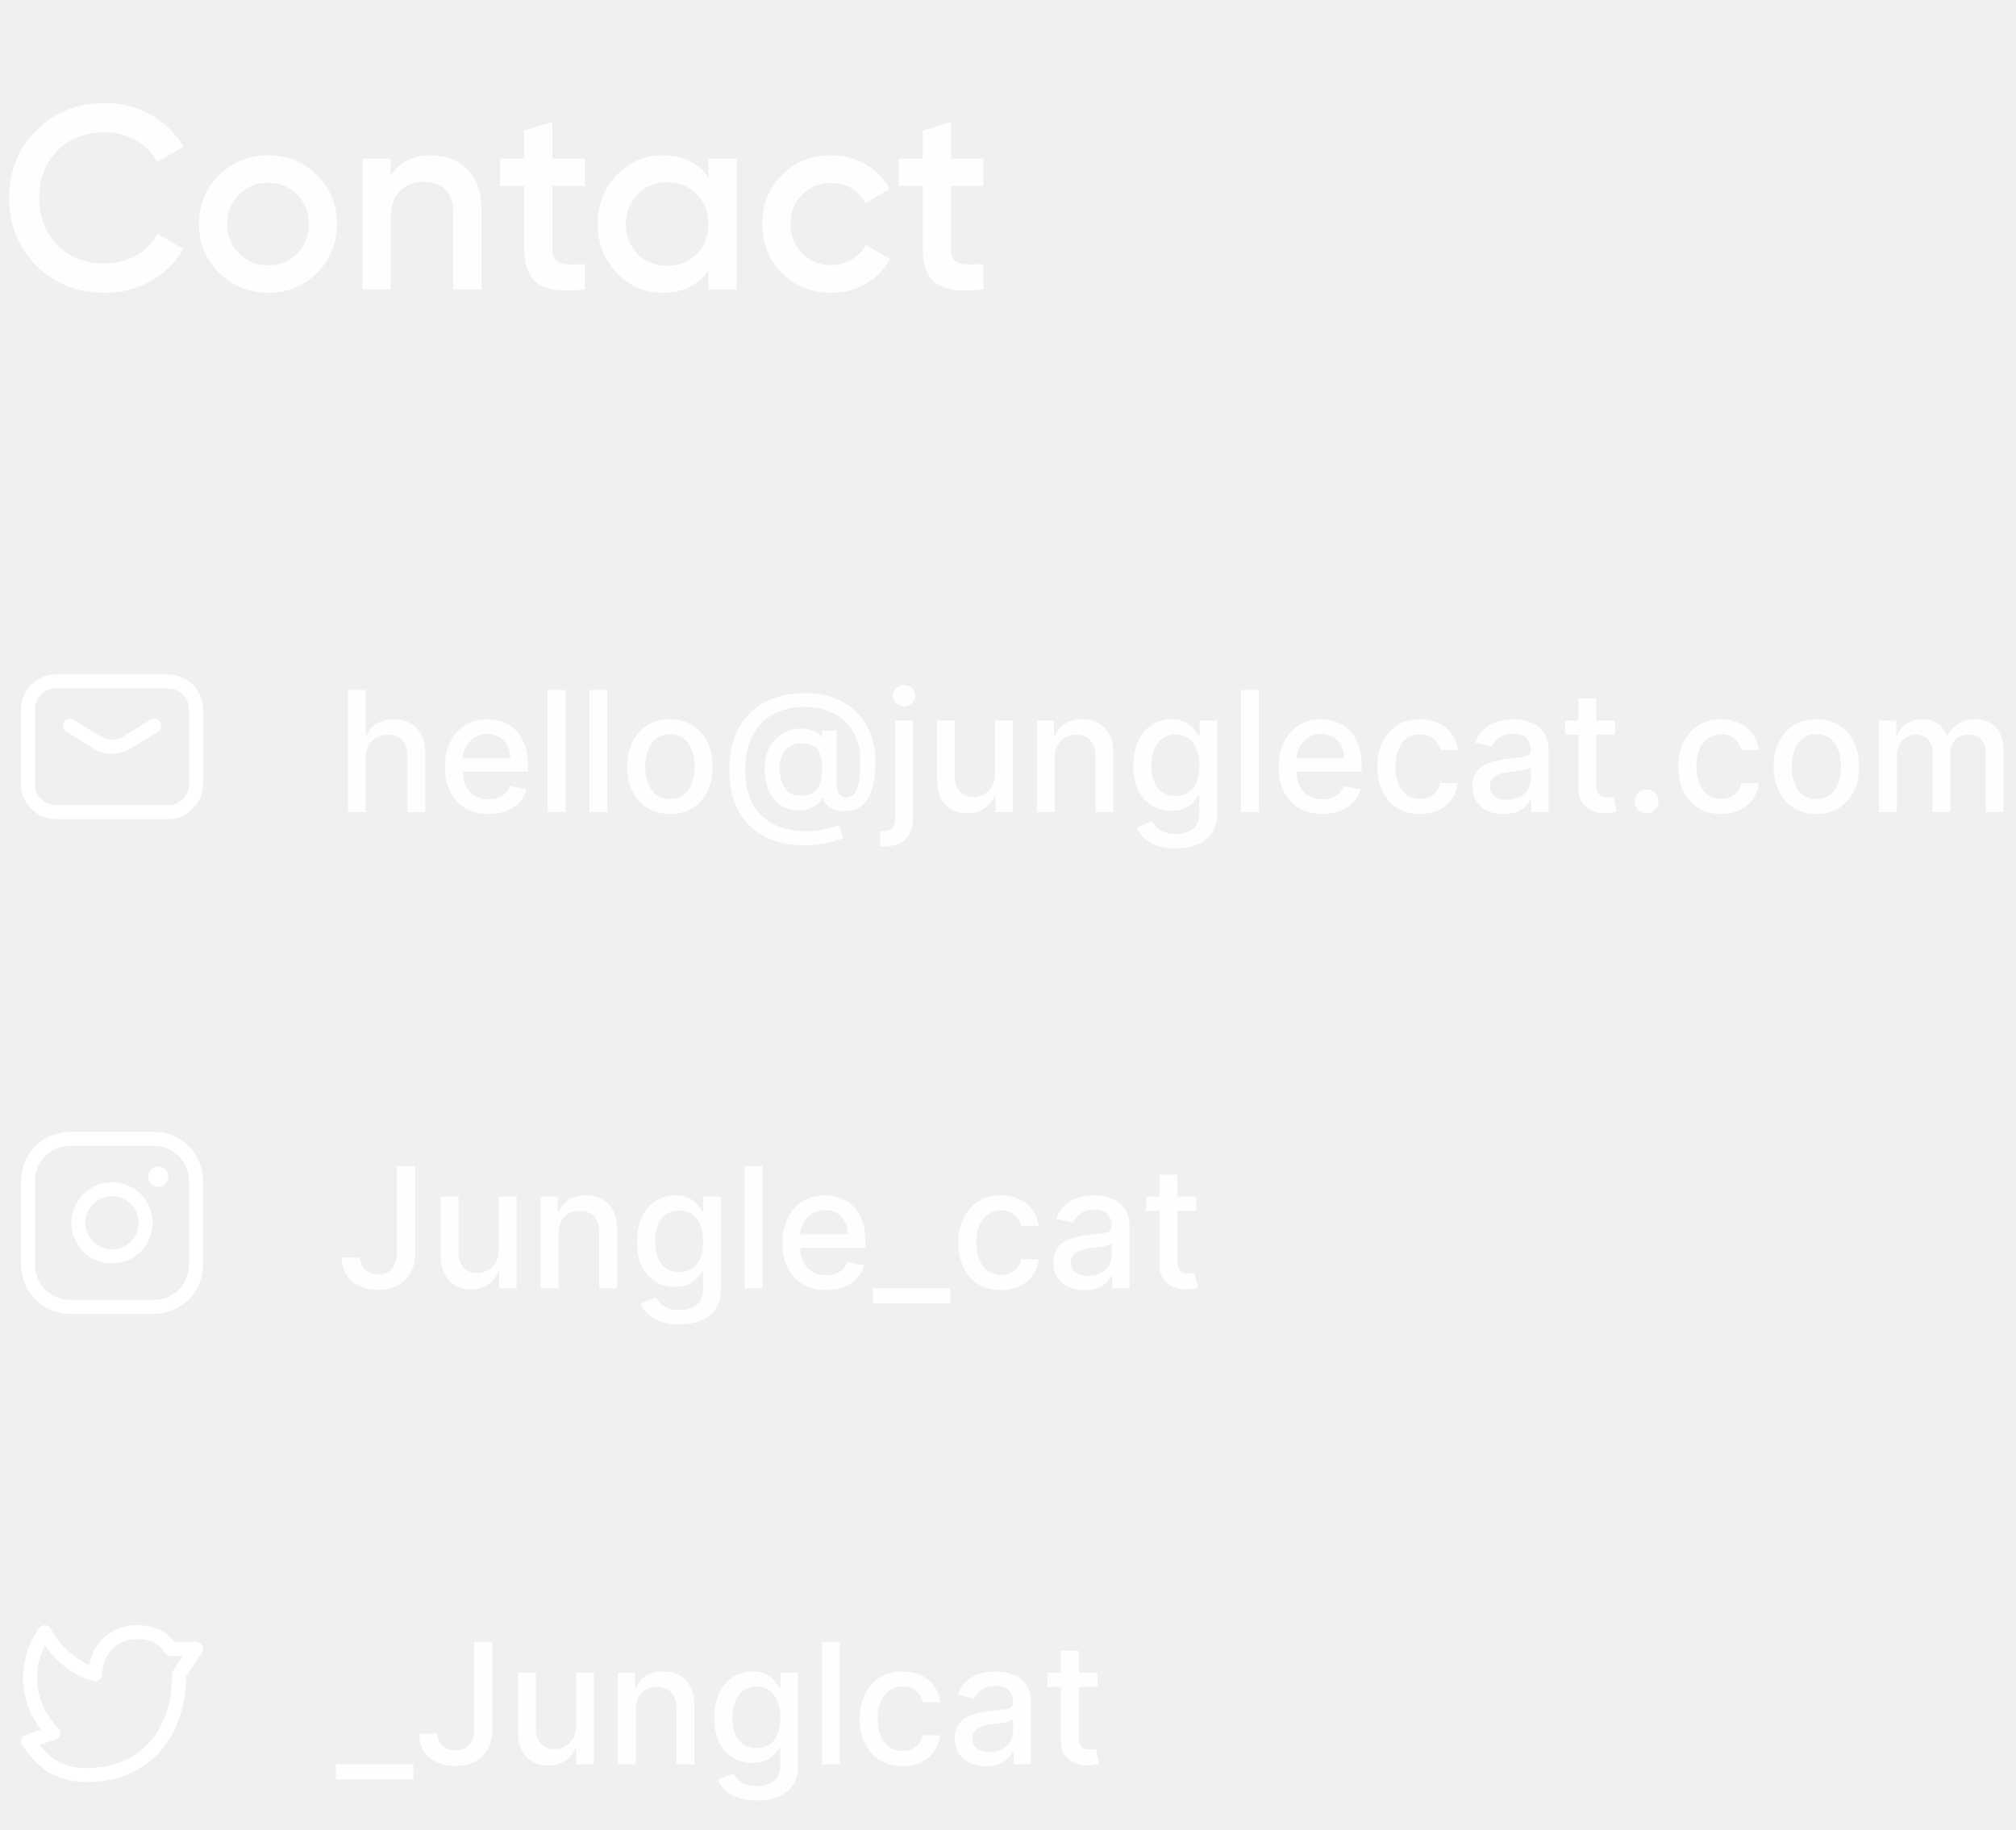
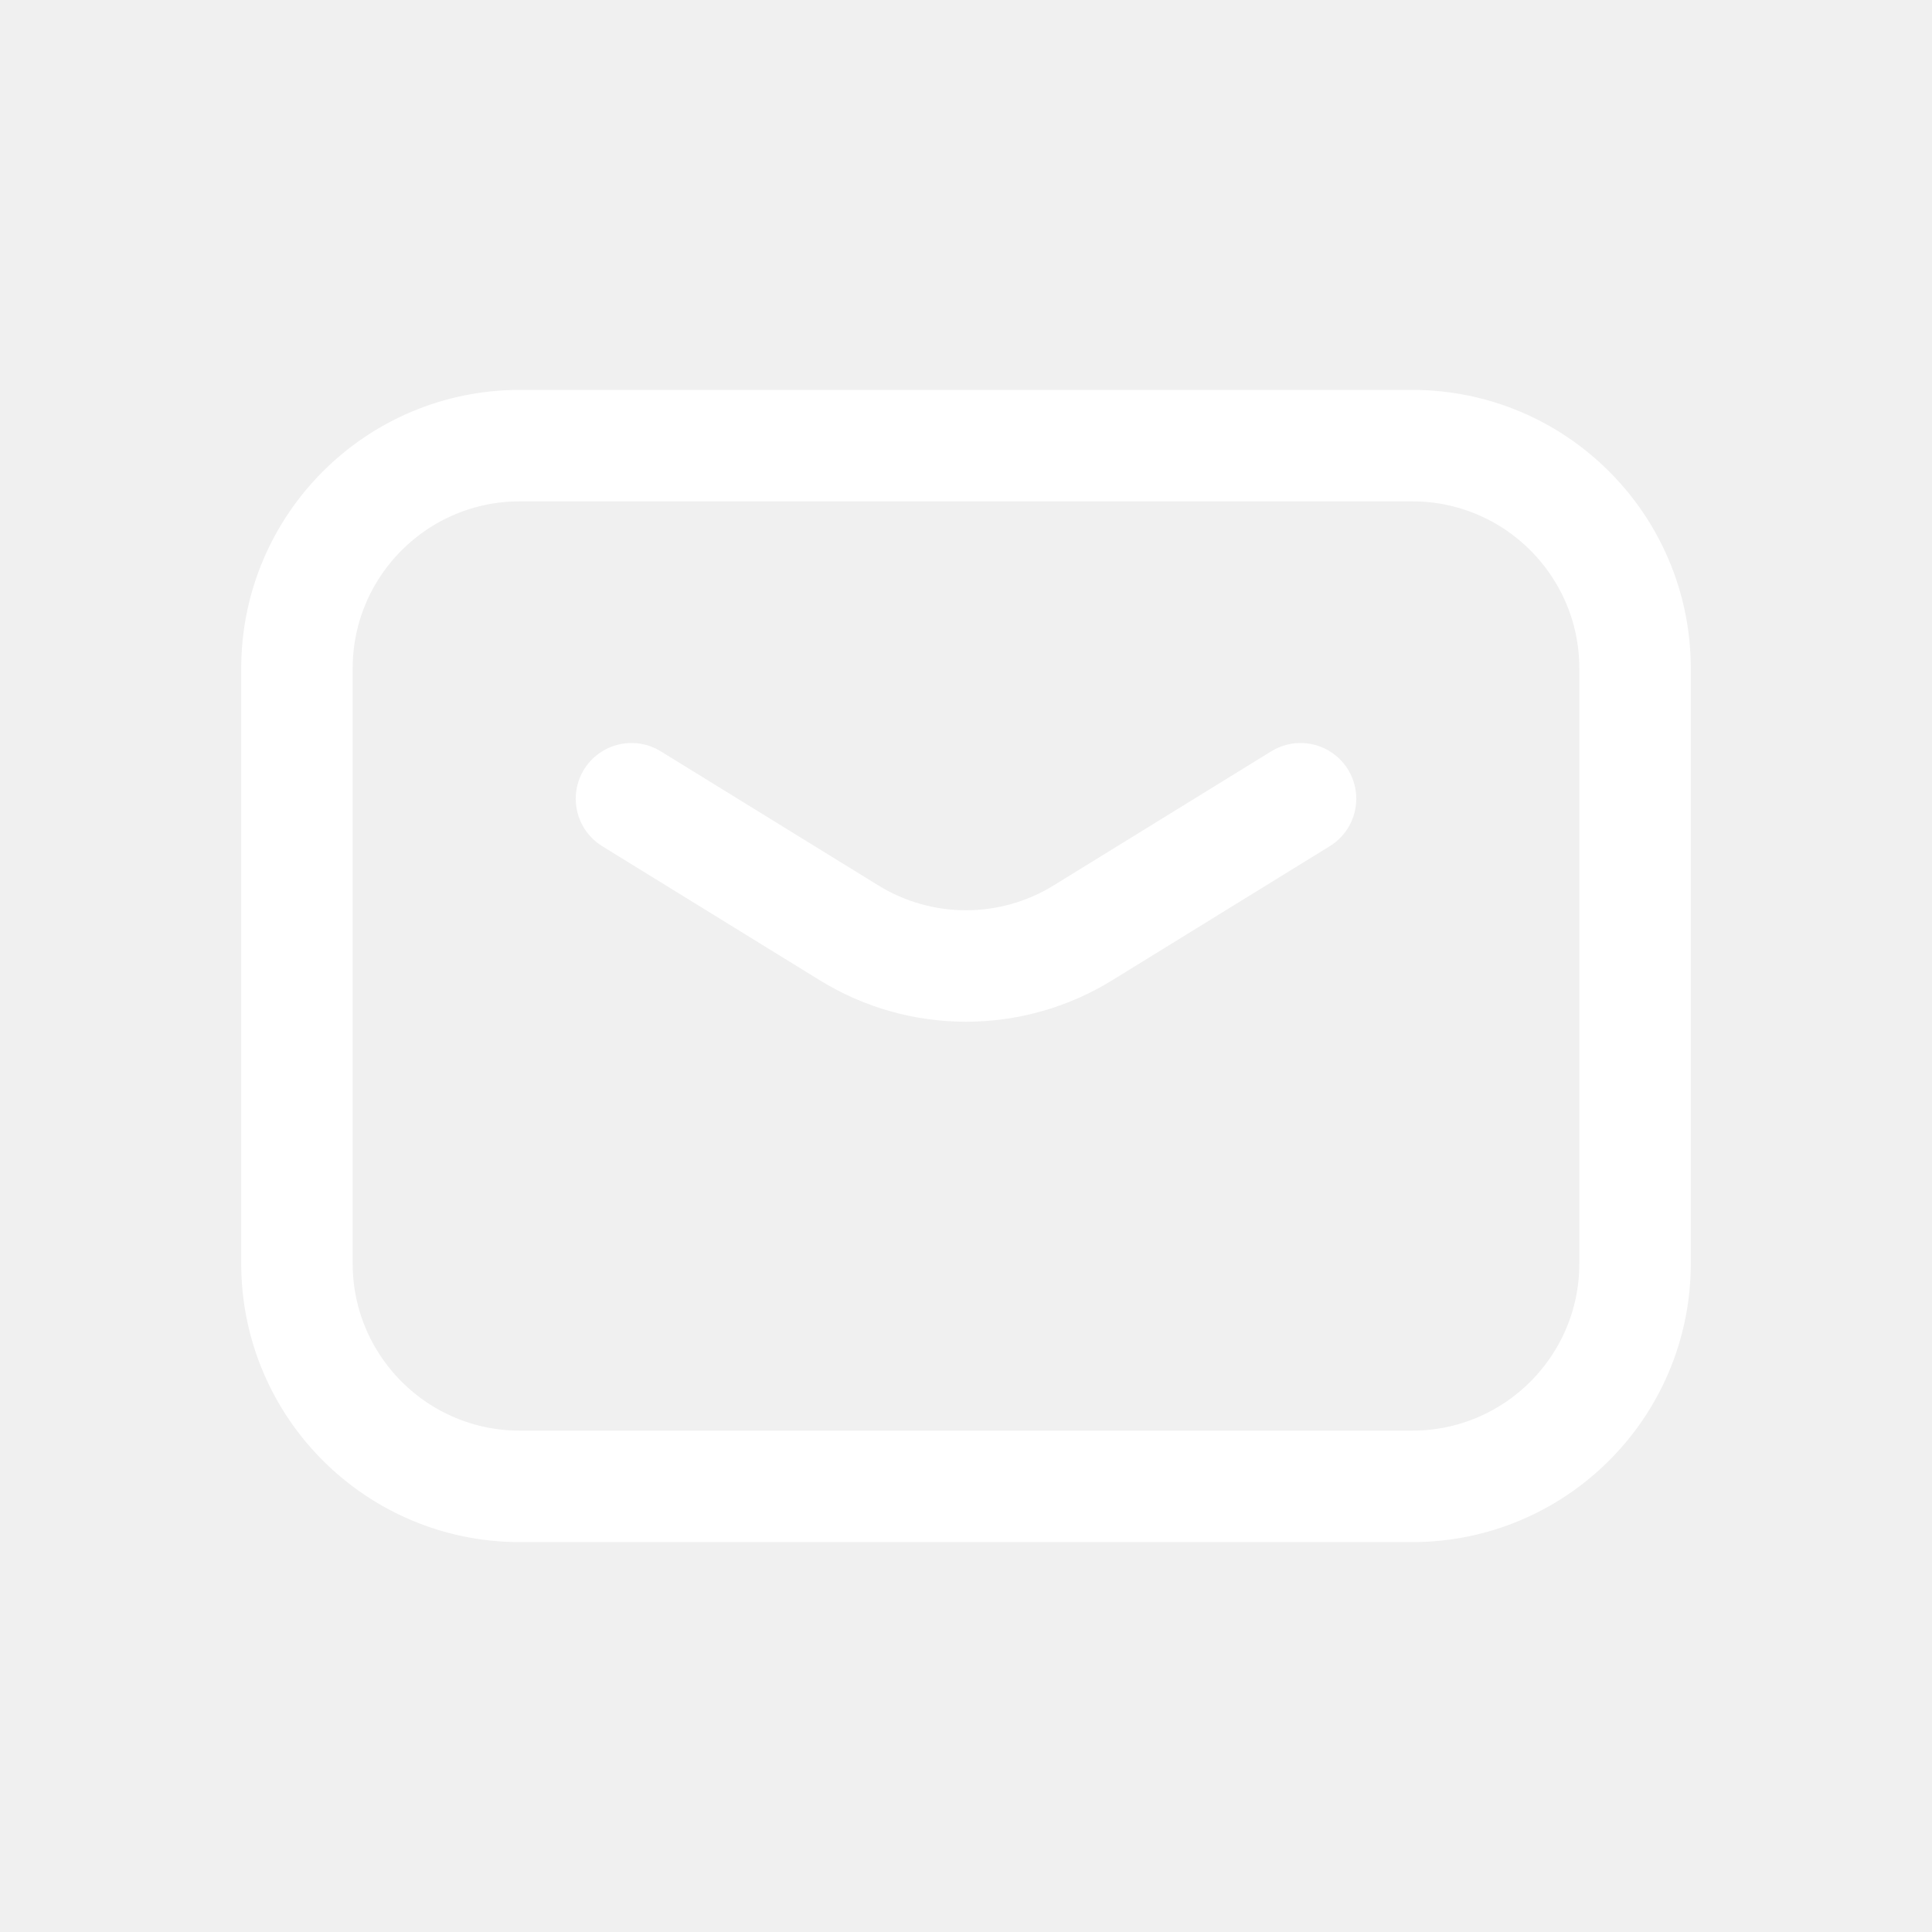
- <svg xmlns="http://www.w3.org/2000/svg" width="216" height="196" viewBox="0 0 216 196" fill="none">
-   <path d="M39.196 81.171V87H37.285V73.909H39.17V78.78H39.292C39.522 78.251 39.874 77.832 40.347 77.521C40.82 77.21 41.438 77.054 42.2 77.054C42.874 77.054 43.462 77.192 43.965 77.469C44.472 77.746 44.864 78.16 45.141 78.71C45.422 79.255 45.562 79.937 45.562 80.755V87H43.651V80.985C43.651 80.265 43.466 79.707 43.095 79.31C42.724 78.91 42.209 78.71 41.548 78.71C41.097 78.71 40.692 78.805 40.334 78.997C39.98 79.189 39.701 79.47 39.496 79.841C39.296 80.207 39.196 80.651 39.196 81.171ZM52.344 87.198C51.377 87.198 50.544 86.992 49.845 86.578C49.151 86.16 48.614 85.575 48.234 84.82C47.859 84.062 47.672 83.173 47.672 82.155C47.672 81.149 47.859 80.263 48.234 79.496C48.614 78.729 49.142 78.13 49.82 77.7C50.501 77.269 51.298 77.054 52.21 77.054C52.764 77.054 53.301 77.146 53.821 77.329C54.341 77.512 54.807 77.8 55.221 78.192C55.634 78.584 55.96 79.093 56.199 79.719C56.438 80.342 56.557 81.098 56.557 81.989V82.666H48.752V81.234H54.684C54.684 80.731 54.582 80.286 54.377 79.898C54.173 79.506 53.885 79.197 53.514 78.972C53.148 78.746 52.717 78.633 52.223 78.633C51.686 78.633 51.217 78.765 50.817 79.029C50.42 79.289 50.114 79.63 49.896 80.052C49.683 80.469 49.577 80.923 49.577 81.413V82.532C49.577 83.188 49.692 83.746 49.922 84.207C50.156 84.667 50.482 85.019 50.9 85.261C51.318 85.5 51.805 85.619 52.364 85.619C52.726 85.619 53.056 85.568 53.354 85.466C53.653 85.359 53.91 85.202 54.128 84.993C54.345 84.784 54.511 84.526 54.626 84.219L56.435 84.546C56.291 85.078 56.031 85.545 55.656 85.945C55.285 86.342 54.818 86.651 54.256 86.872C53.697 87.09 53.06 87.198 52.344 87.198ZM60.589 73.909V87H58.677V73.909H60.589ZM65.071 73.909V87H63.16V73.909H65.071ZM71.778 87.198C70.857 87.198 70.054 86.987 69.368 86.565C68.682 86.144 68.149 85.553 67.77 84.795C67.391 84.036 67.201 83.15 67.201 82.136C67.201 81.117 67.391 80.227 67.77 79.464C68.149 78.701 68.682 78.109 69.368 77.687C70.054 77.265 70.857 77.054 71.778 77.054C72.698 77.054 73.502 77.265 74.188 77.687C74.874 78.109 75.406 78.701 75.786 79.464C76.165 80.227 76.355 81.117 76.355 82.136C76.355 83.15 76.165 84.036 75.786 84.795C75.406 85.553 74.874 86.144 74.188 86.565C73.502 86.987 72.698 87.198 71.778 87.198ZM71.784 85.594C72.381 85.594 72.875 85.436 73.267 85.121C73.659 84.805 73.949 84.386 74.136 83.862C74.328 83.337 74.424 82.76 74.424 82.129C74.424 81.503 74.328 80.928 74.136 80.403C73.949 79.875 73.659 79.451 73.267 79.131C72.875 78.812 72.381 78.652 71.784 78.652C71.183 78.652 70.685 78.812 70.288 79.131C69.897 79.451 69.605 79.875 69.413 80.403C69.225 80.928 69.132 81.503 69.132 82.129C69.132 82.76 69.225 83.337 69.413 83.862C69.605 84.386 69.897 84.805 70.288 85.121C70.685 85.436 71.183 85.594 71.784 85.594ZM86.369 90.56C85.048 90.56 83.876 90.379 82.854 90.017C81.835 89.659 80.977 89.131 80.278 88.432C79.579 87.737 79.048 86.885 78.686 85.875C78.324 84.865 78.143 83.712 78.143 82.417C78.143 81.156 78.326 80.022 78.692 79.016C79.059 78.011 79.592 77.154 80.29 76.447C80.994 75.735 81.848 75.192 82.854 74.817C83.859 74.442 85.001 74.254 86.28 74.254C87.503 74.254 88.581 74.446 89.514 74.829C90.447 75.213 91.231 75.739 91.867 76.408C92.506 77.077 92.987 77.844 93.311 78.71C93.635 79.575 93.797 80.489 93.797 81.452C93.797 82.125 93.754 82.783 93.669 83.427C93.584 84.066 93.426 84.646 93.196 85.165C92.97 85.681 92.642 86.094 92.212 86.406C91.785 86.712 91.231 86.872 90.55 86.885C90.188 86.898 89.836 86.855 89.495 86.757C89.154 86.659 88.864 86.501 88.626 86.284C88.387 86.062 88.242 85.781 88.191 85.44H88.114C88.012 85.692 87.842 85.926 87.603 86.144C87.364 86.356 87.06 86.527 86.689 86.655C86.322 86.778 85.896 86.829 85.41 86.808C84.874 86.787 84.39 86.665 83.96 86.444C83.529 86.222 83.16 85.915 82.854 85.523C82.551 85.131 82.319 84.667 82.157 84.13C81.995 83.593 81.914 82.996 81.914 82.34C81.914 81.71 82.006 81.145 82.189 80.646C82.372 80.144 82.621 79.711 82.937 79.349C83.256 78.982 83.623 78.692 84.036 78.479C84.45 78.266 84.886 78.132 85.347 78.077C85.794 78.026 86.205 78.038 86.58 78.115C86.955 78.192 87.266 78.309 87.513 78.467C87.765 78.624 87.923 78.797 87.987 78.984H88.07V78.269H89.642V84.2C89.642 84.537 89.729 84.822 89.904 85.057C90.083 85.291 90.337 85.408 90.665 85.408C91.053 85.408 91.355 85.266 91.572 84.98C91.794 84.695 91.95 84.256 92.039 83.663C92.133 83.071 92.18 82.312 92.18 81.388C92.18 80.74 92.092 80.131 91.918 79.56C91.747 78.984 91.494 78.465 91.157 78C90.825 77.531 90.415 77.129 89.93 76.792C89.444 76.455 88.89 76.195 88.268 76.012C87.65 75.829 86.966 75.737 86.216 75.737C85.197 75.737 84.292 75.895 83.499 76.21C82.707 76.521 82.038 76.971 81.492 77.559C80.951 78.147 80.54 78.852 80.258 79.675C79.981 80.493 79.843 81.411 79.843 82.43C79.843 83.491 79.986 84.433 80.271 85.255C80.557 86.073 80.979 86.763 81.537 87.326C82.095 87.888 82.785 88.315 83.608 88.604C84.43 88.898 85.379 89.046 86.452 89.046C86.93 89.046 87.398 89.003 87.859 88.918C88.319 88.837 88.728 88.743 89.086 88.636C89.448 88.534 89.719 88.451 89.898 88.387L90.345 89.787C90.081 89.91 89.729 90.032 89.29 90.151C88.856 90.271 88.383 90.369 87.871 90.445C87.364 90.522 86.864 90.56 86.369 90.56ZM85.781 85.242C86.335 85.242 86.781 85.131 87.117 84.91C87.458 84.688 87.703 84.358 87.852 83.919C88.006 83.476 88.082 82.922 88.082 82.257C88.078 81.609 87.995 81.094 87.833 80.71C87.675 80.322 87.428 80.046 87.092 79.879C86.759 79.709 86.331 79.624 85.807 79.624C85.325 79.624 84.914 79.741 84.573 79.975C84.237 80.21 83.979 80.527 83.8 80.928C83.625 81.328 83.535 81.773 83.531 82.263C83.535 82.779 83.608 83.265 83.749 83.721C83.894 84.173 84.128 84.539 84.452 84.82C84.78 85.102 85.223 85.242 85.781 85.242ZM95.908 77.182H97.819V87.639C97.819 88.296 97.7 88.849 97.461 89.301C97.227 89.753 96.877 90.096 96.413 90.33C95.953 90.565 95.384 90.682 94.706 90.682C94.638 90.682 94.574 90.682 94.514 90.682C94.451 90.682 94.384 90.68 94.316 90.675V89.033C94.376 89.033 94.429 89.033 94.476 89.033C94.519 89.033 94.568 89.033 94.623 89.033C95.075 89.033 95.401 88.911 95.601 88.668C95.806 88.43 95.908 88.082 95.908 87.626V77.182ZM96.854 75.667C96.522 75.667 96.236 75.556 95.997 75.335C95.763 75.109 95.646 74.84 95.646 74.529C95.646 74.214 95.763 73.945 95.997 73.724C96.236 73.498 96.522 73.385 96.854 73.385C97.186 73.385 97.47 73.498 97.704 73.724C97.943 73.945 98.062 74.214 98.062 74.529C98.062 74.84 97.943 75.109 97.704 75.335C97.47 75.556 97.186 75.667 96.854 75.667ZM106.61 82.928V77.182H108.527V87H106.648V85.3H106.546C106.32 85.824 105.958 86.261 105.459 86.61C104.965 86.955 104.349 87.128 103.612 87.128C102.981 87.128 102.423 86.989 101.937 86.712C101.456 86.431 101.076 86.016 100.799 85.466C100.527 84.916 100.39 84.237 100.39 83.427V77.182H102.301V83.197C102.301 83.866 102.487 84.398 102.858 84.795C103.228 85.191 103.71 85.389 104.302 85.389C104.66 85.389 105.016 85.3 105.37 85.121C105.728 84.942 106.024 84.671 106.258 84.309C106.497 83.947 106.614 83.487 106.61 82.928ZM113.007 81.171V87H111.095V77.182H112.93V78.78H113.051C113.277 78.26 113.631 77.842 114.112 77.527C114.598 77.212 115.21 77.054 115.947 77.054C116.616 77.054 117.202 77.195 117.705 77.476C118.208 77.753 118.597 78.166 118.874 78.716C119.151 79.266 119.29 79.945 119.29 80.755V87H117.379V80.985C117.379 80.273 117.193 79.717 116.823 79.317C116.452 78.912 115.943 78.71 115.295 78.71C114.852 78.71 114.458 78.805 114.112 78.997C113.771 79.189 113.501 79.47 113.301 79.841C113.105 80.207 113.007 80.651 113.007 81.171ZM125.97 90.886C125.19 90.886 124.519 90.784 123.956 90.579C123.398 90.375 122.942 90.104 122.588 89.768C122.235 89.431 121.97 89.062 121.796 88.662L123.438 87.984C123.553 88.172 123.707 88.37 123.899 88.579C124.095 88.792 124.359 88.973 124.691 89.122C125.028 89.271 125.46 89.346 125.989 89.346C126.713 89.346 127.312 89.169 127.785 88.815C128.258 88.466 128.494 87.908 128.494 87.141V85.21H128.373C128.258 85.419 128.092 85.651 127.874 85.907C127.661 86.163 127.367 86.384 126.992 86.572C126.617 86.759 126.129 86.853 125.529 86.853C124.753 86.853 124.054 86.672 123.432 86.31C122.814 85.943 122.324 85.404 121.962 84.692C121.604 83.977 121.425 83.097 121.425 82.053C121.425 81.008 121.602 80.114 121.955 79.368C122.313 78.622 122.803 78.051 123.426 77.655C124.048 77.254 124.753 77.054 125.541 77.054C126.151 77.054 126.643 77.156 127.018 77.361C127.393 77.561 127.685 77.796 127.894 78.064C128.107 78.332 128.271 78.569 128.386 78.773H128.526V77.182H130.399V87.217C130.399 88.061 130.203 88.754 129.811 89.295C129.419 89.836 128.889 90.237 128.22 90.496C127.555 90.756 126.805 90.886 125.97 90.886ZM125.95 85.268C126.5 85.268 126.965 85.14 127.344 84.884C127.727 84.624 128.017 84.254 128.213 83.772C128.414 83.286 128.514 82.704 128.514 82.027C128.514 81.367 128.416 80.785 128.22 80.282C128.024 79.779 127.736 79.387 127.357 79.106C126.977 78.82 126.509 78.678 125.95 78.678C125.375 78.678 124.896 78.827 124.512 79.125C124.129 79.419 123.839 79.82 123.643 80.327C123.451 80.834 123.355 81.401 123.355 82.027C123.355 82.671 123.453 83.235 123.649 83.721C123.845 84.207 124.135 84.586 124.519 84.859C124.906 85.131 125.384 85.268 125.95 85.268ZM134.874 73.909V87H132.963V73.909H134.874ZM141.676 87.198C140.709 87.198 139.876 86.992 139.177 86.578C138.483 86.16 137.946 85.575 137.566 84.82C137.191 84.062 137.004 83.173 137.004 82.155C137.004 81.149 137.191 80.263 137.566 79.496C137.946 78.729 138.474 78.13 139.152 77.7C139.833 77.269 140.63 77.054 141.542 77.054C142.096 77.054 142.633 77.146 143.153 77.329C143.673 77.512 144.14 77.8 144.553 78.192C144.966 78.584 145.292 79.093 145.531 79.719C145.77 80.342 145.889 81.098 145.889 81.989V82.666H138.084V81.234H144.016C144.016 80.731 143.914 80.286 143.709 79.898C143.505 79.506 143.217 79.197 142.846 78.972C142.48 78.746 142.049 78.633 141.555 78.633C141.018 78.633 140.549 78.765 140.149 79.029C139.752 79.289 139.446 79.63 139.228 80.052C139.015 80.469 138.909 80.923 138.909 81.413V82.532C138.909 83.188 139.024 83.746 139.254 84.207C139.488 84.667 139.814 85.019 140.232 85.261C140.65 85.5 141.137 85.619 141.696 85.619C142.058 85.619 142.388 85.568 142.686 85.466C142.985 85.359 143.243 85.202 143.46 84.993C143.677 84.784 143.843 84.526 143.958 84.219L145.767 84.546C145.623 85.078 145.363 85.545 144.988 85.945C144.617 86.342 144.15 86.651 143.588 86.872C143.029 87.09 142.392 87.198 141.676 87.198ZM152.145 87.198C151.195 87.198 150.377 86.983 149.691 86.553C149.009 86.118 148.485 85.519 148.118 84.756C147.752 83.994 147.568 83.12 147.568 82.136C147.568 81.138 147.756 80.258 148.131 79.496C148.506 78.729 149.034 78.13 149.716 77.7C150.398 77.269 151.201 77.054 152.126 77.054C152.872 77.054 153.536 77.192 154.12 77.469C154.704 77.742 155.175 78.126 155.533 78.62C155.895 79.114 156.11 79.692 156.178 80.352H154.318C154.216 79.892 153.982 79.496 153.615 79.163C153.253 78.831 152.767 78.665 152.158 78.665C151.625 78.665 151.159 78.805 150.758 79.087C150.362 79.364 150.053 79.76 149.831 80.276C149.61 80.787 149.499 81.392 149.499 82.091C149.499 82.807 149.607 83.425 149.825 83.945C150.042 84.465 150.349 84.867 150.745 85.153C151.146 85.438 151.617 85.581 152.158 85.581C152.52 85.581 152.848 85.515 153.142 85.383C153.441 85.246 153.69 85.053 153.89 84.801C154.095 84.55 154.237 84.247 154.318 83.894H156.178C156.11 84.528 155.904 85.095 155.558 85.594C155.213 86.092 154.751 86.484 154.171 86.77C153.596 87.055 152.921 87.198 152.145 87.198ZM161.08 87.217C160.457 87.217 159.895 87.102 159.392 86.872C158.889 86.638 158.491 86.299 158.197 85.856C157.907 85.413 157.762 84.869 157.762 84.226C157.762 83.672 157.869 83.216 158.082 82.858C158.295 82.5 158.582 82.217 158.945 82.008C159.307 81.799 159.712 81.641 160.159 81.535C160.607 81.428 161.063 81.347 161.527 81.292C162.115 81.224 162.592 81.168 162.959 81.126C163.325 81.079 163.592 81.004 163.758 80.902C163.924 80.8 164.007 80.633 164.007 80.403V80.359C164.007 79.8 163.849 79.368 163.534 79.061C163.223 78.754 162.759 78.601 162.141 78.601C161.497 78.601 160.99 78.744 160.619 79.029C160.253 79.31 159.999 79.624 159.859 79.969L158.062 79.56C158.276 78.963 158.587 78.481 158.996 78.115C159.409 77.744 159.884 77.476 160.421 77.31C160.958 77.139 161.523 77.054 162.115 77.054C162.507 77.054 162.923 77.101 163.362 77.195C163.805 77.284 164.218 77.45 164.602 77.693C164.989 77.936 165.307 78.283 165.554 78.735C165.801 79.183 165.925 79.764 165.925 80.48V87H164.058V85.658H163.982C163.858 85.905 163.673 86.148 163.425 86.386C163.178 86.625 162.861 86.823 162.473 86.981C162.085 87.138 161.621 87.217 161.08 87.217ZM161.495 85.683C162.023 85.683 162.475 85.579 162.85 85.37C163.229 85.161 163.517 84.888 163.713 84.552C163.913 84.211 164.013 83.847 164.013 83.459V82.193C163.945 82.261 163.813 82.325 163.617 82.385C163.425 82.44 163.206 82.489 162.959 82.532C162.712 82.57 162.471 82.606 162.237 82.641C162.002 82.671 161.806 82.696 161.648 82.717C161.278 82.764 160.939 82.843 160.632 82.954C160.33 83.065 160.087 83.224 159.903 83.433C159.724 83.638 159.635 83.91 159.635 84.251C159.635 84.724 159.81 85.082 160.159 85.325C160.509 85.564 160.954 85.683 161.495 85.683ZM173.053 77.182V78.716H167.691V77.182H173.053ZM169.129 74.829H171.04V84.117C171.04 84.488 171.095 84.767 171.206 84.954C171.317 85.138 171.46 85.263 171.634 85.332C171.813 85.396 172.007 85.428 172.216 85.428C172.369 85.428 172.504 85.417 172.619 85.396C172.734 85.374 172.823 85.357 172.887 85.344L173.232 86.923C173.122 86.966 172.964 87.008 172.759 87.051C172.555 87.098 172.299 87.124 171.992 87.128C171.49 87.136 171.021 87.047 170.586 86.859C170.151 86.672 169.8 86.382 169.531 85.99C169.263 85.598 169.129 85.106 169.129 84.513V74.829ZM176.427 87.121C176.077 87.121 175.777 86.998 175.526 86.751C175.274 86.499 175.148 86.197 175.148 85.843C175.148 85.494 175.274 85.195 175.526 84.948C175.777 84.697 176.077 84.571 176.427 84.571C176.776 84.571 177.077 84.697 177.328 84.948C177.58 85.195 177.705 85.494 177.705 85.843C177.705 86.077 177.646 86.293 177.526 86.489C177.411 86.68 177.258 86.834 177.066 86.949C176.874 87.064 176.661 87.121 176.427 87.121ZM184.401 87.198C183.451 87.198 182.632 86.983 181.946 86.553C181.265 86.118 180.74 85.519 180.374 84.756C180.007 83.994 179.824 83.12 179.824 82.136C179.824 81.138 180.012 80.258 180.387 79.496C180.762 78.729 181.29 78.13 181.972 77.7C182.654 77.269 183.457 77.054 184.382 77.054C185.127 77.054 185.792 77.192 186.376 77.469C186.96 77.742 187.431 78.126 187.789 78.62C188.151 79.114 188.366 79.692 188.434 80.352H186.574C186.472 79.892 186.238 79.496 185.871 79.163C185.509 78.831 185.023 78.665 184.414 78.665C183.881 78.665 183.414 78.805 183.014 79.087C182.618 79.364 182.309 79.76 182.087 80.276C181.865 80.787 181.755 81.392 181.755 82.091C181.755 82.807 181.863 83.425 182.081 83.945C182.298 84.465 182.605 84.867 183.001 85.153C183.402 85.438 183.873 85.581 184.414 85.581C184.776 85.581 185.104 85.515 185.398 85.383C185.696 85.246 185.946 85.053 186.146 84.801C186.35 84.55 186.493 84.247 186.574 83.894H188.434C188.366 84.528 188.159 85.095 187.814 85.594C187.469 86.092 187.007 86.484 186.427 86.77C185.852 87.055 185.176 87.198 184.401 87.198ZM194.614 87.198C193.693 87.198 192.89 86.987 192.204 86.565C191.518 86.144 190.985 85.553 190.606 84.795C190.227 84.036 190.037 83.15 190.037 82.136C190.037 81.117 190.227 80.227 190.606 79.464C190.985 78.701 191.518 78.109 192.204 77.687C192.89 77.265 193.693 77.054 194.614 77.054C195.534 77.054 196.338 77.265 197.024 77.687C197.71 78.109 198.242 78.701 198.622 79.464C199.001 80.227 199.191 81.117 199.191 82.136C199.191 83.15 199.001 84.036 198.622 84.795C198.242 85.553 197.71 86.144 197.024 86.565C196.338 86.987 195.534 87.198 194.614 87.198ZM194.62 85.594C195.217 85.594 195.711 85.436 196.103 85.121C196.495 84.805 196.785 84.386 196.972 83.862C197.164 83.337 197.26 82.76 197.26 82.129C197.26 81.503 197.164 80.928 196.972 80.403C196.785 79.875 196.495 79.451 196.103 79.131C195.711 78.812 195.217 78.652 194.62 78.652C194.019 78.652 193.521 78.812 193.124 79.131C192.732 79.451 192.441 79.875 192.249 80.403C192.061 80.928 191.968 81.503 191.968 82.129C191.968 82.76 192.061 83.337 192.249 83.862C192.441 84.386 192.732 84.805 193.124 85.121C193.521 85.436 194.019 85.594 194.62 85.594ZM201.324 87V77.182H203.158V78.78H203.28C203.484 78.239 203.819 77.817 204.283 77.514C204.748 77.207 205.304 77.054 205.952 77.054C206.608 77.054 207.158 77.207 207.601 77.514C208.048 77.821 208.379 78.243 208.592 78.78H208.694C208.928 78.256 209.301 77.838 209.812 77.527C210.324 77.212 210.933 77.054 211.641 77.054C212.531 77.054 213.258 77.333 213.82 77.891C214.387 78.45 214.67 79.291 214.67 80.416V87H212.759V80.595C212.759 79.93 212.578 79.449 212.216 79.151C211.854 78.852 211.421 78.703 210.918 78.703C210.296 78.703 209.812 78.895 209.467 79.278C209.122 79.658 208.95 80.146 208.95 80.742V87H207.045V80.474C207.045 79.941 206.879 79.513 206.546 79.189C206.214 78.865 205.781 78.703 205.249 78.703C204.886 78.703 204.552 78.799 204.245 78.991C203.942 79.178 203.697 79.44 203.51 79.777C203.327 80.114 203.235 80.504 203.235 80.947V87H201.324Z" fill="#FFFEFE" />
-   <path d="M7.498 77.749L10.425 79.553C11.39 80.149 12.609 80.149 13.575 79.553L16.502 77.749" stroke="white" stroke-width="1.5" stroke-linecap="round" stroke-linejoin="round" />
-   <rect x="2.996" y="72.997" width="18.008" height="14.006" rx="3" stroke="white" stroke-width="1.5" stroke-linecap="round" stroke-linejoin="round" />
-   <path d="M42.526 124.909H44.495V134.19C44.495 135.03 44.329 135.748 43.996 136.344C43.668 136.941 43.206 137.397 42.609 137.712C42.013 138.023 41.314 138.179 40.513 138.179C39.776 138.179 39.113 138.045 38.525 137.776C37.941 137.508 37.479 137.118 37.138 136.607C36.801 136.091 36.633 135.464 36.633 134.727H38.595C38.595 135.089 38.678 135.403 38.844 135.667C39.015 135.931 39.247 136.138 39.541 136.287C39.84 136.432 40.18 136.504 40.564 136.504C40.981 136.504 41.335 136.417 41.625 136.242C41.919 136.063 42.143 135.801 42.296 135.456C42.45 135.111 42.526 134.689 42.526 134.19V124.909ZM53.436 133.928V128.182H55.353V138H53.474V136.3H53.372C53.146 136.824 52.784 137.261 52.285 137.61C51.791 137.955 51.175 138.128 50.438 138.128C49.807 138.128 49.249 137.989 48.763 137.712C48.282 137.431 47.903 137.016 47.626 136.466C47.353 135.916 47.216 135.237 47.216 134.427V128.182H49.128V134.197C49.128 134.866 49.313 135.398 49.684 135.795C50.054 136.191 50.536 136.389 51.128 136.389C51.486 136.389 51.842 136.3 52.196 136.121C52.554 135.942 52.85 135.671 53.084 135.309C53.323 134.947 53.44 134.487 53.436 133.928ZM59.833 132.17V138H57.922V128.182H59.756V129.78H59.877C60.103 129.26 60.457 128.842 60.939 128.527C61.424 128.212 62.036 128.054 62.773 128.054C63.442 128.054 64.028 128.195 64.531 128.476C65.034 128.753 65.424 129.166 65.701 129.716C65.978 130.266 66.116 130.945 66.116 131.755V138H64.205V131.985C64.205 131.273 64.019 130.717 63.649 130.317C63.278 129.912 62.769 129.71 62.121 129.71C61.678 129.71 61.284 129.805 60.939 129.997C60.598 130.189 60.327 130.47 60.127 130.841C59.931 131.207 59.833 131.651 59.833 132.17ZM72.796 141.886C72.016 141.886 71.345 141.784 70.782 141.58C70.224 141.375 69.768 141.104 69.414 140.768C69.061 140.431 68.796 140.063 68.622 139.662L70.265 138.984C70.38 139.172 70.533 139.37 70.725 139.579C70.921 139.792 71.185 139.973 71.517 140.122C71.854 140.271 72.287 140.346 72.815 140.346C73.539 140.346 74.138 140.169 74.611 139.815C75.084 139.466 75.321 138.908 75.321 138.141V136.21H75.199C75.084 136.419 74.918 136.651 74.701 136.907C74.488 137.163 74.194 137.384 73.819 137.572C73.444 137.759 72.956 137.853 72.355 137.853C71.579 137.853 70.88 137.672 70.258 137.31C69.64 136.943 69.15 136.404 68.788 135.692C68.43 134.977 68.251 134.097 68.251 133.053C68.251 132.009 68.428 131.114 68.782 130.368C69.14 129.622 69.63 129.051 70.252 128.655C70.874 128.254 71.579 128.054 72.368 128.054C72.977 128.054 73.469 128.156 73.844 128.361C74.219 128.561 74.511 128.795 74.72 129.064C74.933 129.332 75.097 129.569 75.212 129.773H75.353V128.182H77.225V138.217C77.225 139.061 77.029 139.754 76.637 140.295C76.245 140.836 75.715 141.237 75.046 141.496C74.381 141.756 73.631 141.886 72.796 141.886ZM72.777 136.268C73.326 136.268 73.791 136.14 74.17 135.884C74.554 135.624 74.843 135.254 75.039 134.772C75.24 134.286 75.34 133.705 75.34 133.027C75.34 132.366 75.242 131.785 75.046 131.282C74.85 130.779 74.562 130.387 74.183 130.106C73.804 129.82 73.335 129.678 72.777 129.678C72.201 129.678 71.722 129.827 71.338 130.125C70.955 130.419 70.665 130.82 70.469 131.327C70.277 131.834 70.181 132.401 70.181 133.027C70.181 133.67 70.279 134.235 70.475 134.721C70.671 135.207 70.961 135.586 71.345 135.859C71.733 136.131 72.21 136.268 72.777 136.268ZM81.7 124.909V138H79.789V124.909H81.7ZM88.503 138.198C87.535 138.198 86.702 137.991 86.003 137.578C85.309 137.161 84.772 136.575 84.393 135.82C84.018 135.062 83.83 134.173 83.83 133.155C83.83 132.149 84.018 131.263 84.393 130.496C84.772 129.729 85.3 129.13 85.978 128.7C86.66 128.269 87.457 128.054 88.368 128.054C88.922 128.054 89.459 128.146 89.979 128.329C90.499 128.512 90.966 128.8 91.379 129.192C91.792 129.584 92.118 130.093 92.357 130.719C92.596 131.342 92.715 132.098 92.715 132.989V133.666H84.91V132.234H90.842C90.842 131.732 90.74 131.286 90.535 130.898C90.331 130.506 90.043 130.197 89.672 129.972C89.306 129.746 88.876 129.633 88.381 129.633C87.844 129.633 87.376 129.765 86.975 130.029C86.579 130.289 86.272 130.63 86.055 131.052C85.841 131.469 85.735 131.923 85.735 132.413V133.532C85.735 134.188 85.85 134.746 86.08 135.207C86.314 135.667 86.64 136.018 87.058 136.261C87.476 136.5 87.964 136.619 88.522 136.619C88.884 136.619 89.214 136.568 89.513 136.466C89.811 136.359 90.069 136.202 90.286 135.993C90.503 135.784 90.67 135.526 90.785 135.219L92.594 135.545C92.449 136.078 92.189 136.545 91.814 136.945C91.443 137.342 90.976 137.651 90.414 137.872C89.856 138.089 89.219 138.198 88.503 138.198ZM101.848 138V139.624H93.532V138H101.848ZM107.251 138.198C106.3 138.198 105.482 137.983 104.796 137.553C104.114 137.118 103.59 136.519 103.224 135.756C102.857 134.994 102.674 134.12 102.674 133.136C102.674 132.138 102.861 131.259 103.236 130.496C103.611 129.729 104.14 129.13 104.822 128.7C105.503 128.269 106.307 128.054 107.231 128.054C107.977 128.054 108.642 128.192 109.226 128.469C109.809 128.742 110.28 129.126 110.638 129.62C111.001 130.114 111.216 130.692 111.284 131.352H109.424C109.322 130.892 109.087 130.496 108.721 130.163C108.358 129.831 107.873 129.665 107.263 129.665C106.731 129.665 106.264 129.805 105.863 130.087C105.467 130.364 105.158 130.76 104.937 131.276C104.715 131.787 104.604 132.392 104.604 133.091C104.604 133.807 104.713 134.425 104.93 134.945C105.148 135.464 105.454 135.867 105.851 136.153C106.251 136.438 106.722 136.581 107.263 136.581C107.626 136.581 107.954 136.515 108.248 136.383C108.546 136.246 108.795 136.053 108.996 135.801C109.2 135.55 109.343 135.247 109.424 134.893H111.284C111.216 135.528 111.009 136.095 110.664 136.594C110.319 137.092 109.856 137.484 109.277 137.77C108.702 138.055 108.026 138.198 107.251 138.198ZM116.185 138.217C115.563 138.217 115 138.102 114.498 137.872C113.995 137.638 113.596 137.299 113.302 136.856C113.012 136.413 112.868 135.869 112.868 135.226C112.868 134.672 112.974 134.216 113.187 133.858C113.4 133.5 113.688 133.217 114.05 133.008C114.412 132.799 114.817 132.641 115.265 132.535C115.712 132.428 116.168 132.347 116.632 132.292C117.221 132.224 117.698 132.168 118.064 132.126C118.431 132.079 118.697 132.004 118.863 131.902C119.029 131.8 119.113 131.634 119.113 131.403V131.359C119.113 130.8 118.955 130.368 118.64 130.061C118.328 129.754 117.864 129.601 117.246 129.601C116.603 129.601 116.096 129.744 115.725 130.029C115.358 130.31 115.105 130.624 114.964 130.969L113.168 130.56C113.381 129.963 113.692 129.482 114.101 129.115C114.515 128.744 114.99 128.476 115.527 128.31C116.064 128.139 116.628 128.054 117.221 128.054C117.613 128.054 118.028 128.101 118.467 128.195C118.91 128.284 119.324 128.45 119.707 128.693C120.095 128.936 120.412 129.283 120.659 129.735C120.907 130.183 121.03 130.764 121.03 131.48V138H119.164V136.658H119.087C118.963 136.905 118.778 137.148 118.531 137.386C118.284 137.625 117.966 137.823 117.578 137.981C117.191 138.138 116.726 138.217 116.185 138.217ZM116.6 136.683C117.129 136.683 117.581 136.579 117.956 136.37C118.335 136.161 118.623 135.888 118.819 135.552C119.019 135.211 119.119 134.847 119.119 134.459V133.193C119.051 133.261 118.919 133.325 118.723 133.385C118.531 133.44 118.311 133.489 118.064 133.532C117.817 133.57 117.576 133.607 117.342 133.641C117.108 133.67 116.912 133.696 116.754 133.717C116.383 133.764 116.044 133.843 115.738 133.954C115.435 134.065 115.192 134.224 115.009 134.433C114.83 134.638 114.74 134.911 114.74 135.251C114.74 135.724 114.915 136.082 115.265 136.325C115.614 136.564 116.059 136.683 116.6 136.683ZM128.159 128.182V129.716H122.796V128.182H128.159ZM124.234 125.83H126.145V135.117C126.145 135.488 126.201 135.767 126.312 135.955C126.422 136.138 126.565 136.263 126.74 136.332C126.919 136.396 127.113 136.428 127.322 136.428C127.475 136.428 127.609 136.417 127.724 136.396C127.839 136.374 127.929 136.357 127.993 136.344L128.338 137.923C128.227 137.966 128.069 138.009 127.865 138.051C127.66 138.098 127.405 138.124 127.098 138.128C126.595 138.136 126.126 138.047 125.692 137.859C125.257 137.672 124.905 137.382 124.637 136.99C124.368 136.598 124.234 136.106 124.234 135.513V125.83Z" fill="#FFFEFE" />
-   <path d="M44.297 189V190.624H35.981V189H44.297ZM50.806 175.909H52.774V185.19C52.774 186.03 52.608 186.748 52.276 187.344C51.948 187.941 51.485 188.397 50.889 188.712C50.292 189.023 49.593 189.179 48.792 189.179C48.055 189.179 47.392 189.045 46.804 188.776C46.22 188.508 45.758 188.118 45.417 187.607C45.08 187.091 44.912 186.464 44.912 185.727H46.874C46.874 186.089 46.958 186.403 47.124 186.667C47.294 186.931 47.526 187.138 47.821 187.287C48.119 187.432 48.46 187.504 48.843 187.504C49.261 187.504 49.614 187.417 49.904 187.242C50.198 187.063 50.422 186.801 50.575 186.456C50.729 186.111 50.806 185.689 50.806 185.19V175.909ZM61.715 184.928V179.182H63.633V189H61.754V187.3H61.651C61.425 187.824 61.063 188.261 60.565 188.61C60.07 188.955 59.455 189.128 58.717 189.128C58.087 189.128 57.528 188.989 57.043 188.712C56.561 188.431 56.182 188.016 55.905 187.466C55.632 186.916 55.496 186.237 55.496 185.427V179.182H57.407V185.197C57.407 185.866 57.592 186.398 57.963 186.795C58.334 187.191 58.815 187.389 59.408 187.389C59.766 187.389 60.121 187.3 60.475 187.121C60.833 186.942 61.129 186.671 61.364 186.309C61.602 185.947 61.719 185.487 61.715 184.928ZM68.112 183.17V189H66.201V179.182H68.035V180.78H68.157C68.383 180.26 68.736 179.842 69.218 179.527C69.704 179.212 70.315 179.054 71.052 179.054C71.721 179.054 72.307 179.195 72.81 179.476C73.313 179.753 73.703 180.166 73.98 180.716C74.257 181.266 74.395 181.945 74.395 182.755V189H72.484V182.985C72.484 182.273 72.299 181.717 71.928 181.317C71.557 180.912 71.048 180.71 70.4 180.71C69.957 180.71 69.563 180.805 69.218 180.997C68.877 181.189 68.606 181.47 68.406 181.841C68.21 182.207 68.112 182.651 68.112 183.17ZM81.075 192.886C80.295 192.886 79.624 192.784 79.062 192.58C78.503 192.375 78.047 192.104 77.694 191.768C77.34 191.431 77.076 191.063 76.901 190.662L78.544 189.984C78.659 190.172 78.812 190.37 79.004 190.579C79.2 190.792 79.464 190.973 79.797 191.122C80.133 191.271 80.566 191.346 81.094 191.346C81.819 191.346 82.417 191.169 82.89 190.815C83.364 190.466 83.6 189.908 83.6 189.141V187.21H83.478C83.364 187.419 83.197 187.651 82.98 187.907C82.767 188.163 82.473 188.384 82.098 188.572C81.723 188.759 81.235 188.853 80.634 188.853C79.859 188.853 79.16 188.672 78.537 188.31C77.92 187.943 77.43 187.404 77.067 186.692C76.709 185.977 76.53 185.097 76.53 184.053C76.53 183.009 76.707 182.114 77.061 181.368C77.419 180.622 77.909 180.051 78.531 179.655C79.153 179.254 79.859 179.054 80.647 179.054C81.256 179.054 81.748 179.156 82.123 179.361C82.498 179.561 82.79 179.795 82.999 180.064C83.212 180.332 83.376 180.569 83.491 180.773H83.632V179.182H85.505V189.217C85.505 190.061 85.309 190.754 84.917 191.295C84.525 191.836 83.994 192.237 83.325 192.496C82.66 192.756 81.91 192.886 81.075 192.886ZM81.056 187.268C81.606 187.268 82.07 187.14 82.449 186.884C82.833 186.624 83.123 186.254 83.319 185.772C83.519 185.286 83.619 184.705 83.619 184.027C83.619 183.366 83.521 182.785 83.325 182.282C83.129 181.779 82.841 181.387 82.462 181.106C82.083 180.82 81.614 180.678 81.056 180.678C80.481 180.678 80.001 180.827 79.618 181.125C79.234 181.419 78.944 181.82 78.748 182.327C78.557 182.834 78.461 183.401 78.461 184.027C78.461 184.67 78.559 185.235 78.755 185.721C78.951 186.207 79.241 186.586 79.624 186.859C80.012 187.131 80.489 187.268 81.056 187.268ZM89.979 175.909V189H88.068V175.909H89.979ZM96.686 189.198C95.736 189.198 94.918 188.983 94.231 188.553C93.55 188.118 93.026 187.519 92.659 186.756C92.293 185.994 92.109 185.12 92.109 184.136C92.109 183.138 92.297 182.259 92.672 181.496C93.047 180.729 93.575 180.13 94.257 179.7C94.939 179.269 95.742 179.054 96.667 179.054C97.413 179.054 98.077 179.192 98.661 179.469C99.245 179.742 99.716 180.126 100.074 180.62C100.436 181.114 100.651 181.692 100.719 182.352H98.859C98.757 181.892 98.523 181.496 98.156 181.163C97.794 180.831 97.308 180.665 96.699 180.665C96.166 180.665 95.7 180.805 95.299 181.087C94.903 181.364 94.594 181.76 94.372 182.276C94.151 182.787 94.04 183.392 94.04 184.091C94.04 184.807 94.148 185.425 94.366 185.945C94.583 186.464 94.89 186.867 95.286 187.153C95.687 187.438 96.158 187.581 96.699 187.581C97.061 187.581 97.389 187.515 97.683 187.383C97.981 187.246 98.231 187.053 98.431 186.801C98.636 186.55 98.778 186.247 98.859 185.893H100.719C100.651 186.528 100.445 187.095 100.099 187.594C99.754 188.092 99.292 188.484 98.712 188.77C98.137 189.055 97.462 189.198 96.686 189.198ZM105.621 189.217C104.998 189.217 104.436 189.102 103.933 188.872C103.43 188.638 103.032 188.299 102.738 187.856C102.448 187.413 102.303 186.869 102.303 186.226C102.303 185.672 102.41 185.216 102.623 184.858C102.836 184.5 103.123 184.217 103.486 184.008C103.848 183.799 104.253 183.641 104.7 183.535C105.148 183.428 105.604 183.347 106.068 183.292C106.656 183.224 107.133 183.168 107.5 183.126C107.866 183.079 108.133 183.004 108.299 182.902C108.465 182.8 108.548 182.634 108.548 182.403V182.359C108.548 181.8 108.39 181.368 108.075 181.061C107.764 180.754 107.3 180.601 106.682 180.601C106.038 180.601 105.531 180.744 105.16 181.029C104.794 181.31 104.54 181.624 104.4 181.969L102.604 181.56C102.817 180.963 103.128 180.482 103.537 180.115C103.95 179.744 104.425 179.476 104.962 179.31C105.499 179.139 106.064 179.054 106.656 179.054C107.048 179.054 107.464 179.101 107.903 179.195C108.346 179.284 108.759 179.45 109.143 179.693C109.53 179.936 109.848 180.283 110.095 180.735C110.342 181.183 110.466 181.764 110.466 182.48V189H108.599V187.658H108.523C108.399 187.905 108.214 188.148 107.966 188.386C107.719 188.625 107.402 188.823 107.014 188.981C106.626 189.138 106.162 189.217 105.621 189.217ZM106.036 187.683C106.564 187.683 107.016 187.579 107.391 187.37C107.77 187.161 108.058 186.888 108.254 186.552C108.454 186.211 108.555 185.847 108.555 185.459V184.193C108.486 184.261 108.354 184.325 108.158 184.385C107.966 184.44 107.747 184.489 107.5 184.532C107.253 184.57 107.012 184.607 106.778 184.641C106.543 184.67 106.347 184.696 106.189 184.717C105.819 184.764 105.48 184.843 105.173 184.954C104.871 185.065 104.628 185.224 104.444 185.433C104.265 185.638 104.176 185.911 104.176 186.251C104.176 186.724 104.351 187.082 104.7 187.325C105.05 187.564 105.495 187.683 106.036 187.683ZM117.594 179.182V180.716H112.232V179.182H117.594ZM113.67 176.83H115.581V186.117C115.581 186.488 115.636 186.767 115.747 186.955C115.858 187.138 116.001 187.263 116.175 187.332C116.354 187.396 116.548 187.428 116.757 187.428C116.911 187.428 117.045 187.417 117.16 187.396C117.275 187.374 117.364 187.357 117.428 187.344L117.773 188.923C117.663 188.966 117.505 189.009 117.3 189.051C117.096 189.098 116.84 189.124 116.533 189.128C116.031 189.136 115.562 189.047 115.127 188.859C114.692 188.672 114.341 188.382 114.072 187.99C113.804 187.598 113.67 187.106 113.67 186.513V176.83Z" fill="#FFFEFE" />
-   <path d="M19.95 179.35C19.95 178.936 19.614 178.6 19.2 178.6C18.786 178.6 18.45 178.936 18.45 179.35H19.95ZM3.606 186.108C3.361 185.773 2.892 185.7 2.558 185.944C2.223 186.189 2.15 186.658 2.394 186.992L3.606 186.108ZM2.873 185.811C2.464 185.881 2.191 186.269 2.261 186.678C2.331 187.086 2.719 187.36 3.127 187.289L2.873 185.811ZM5.7 185.65L5.938 186.361C6.184 186.279 6.37 186.076 6.43 185.824C6.49 185.572 6.415 185.307 6.233 185.123L5.7 185.65ZM4.8 174.85L5.461 174.495C5.338 174.267 5.106 174.118 4.848 174.102C4.59 174.085 4.341 174.203 4.19 174.413L4.8 174.85ZM10.2 179.35L10.023 180.079C10.242 180.132 10.474 180.084 10.654 179.947C10.833 179.811 10.942 179.601 10.95 179.375L10.2 179.35ZM18.3 176.65L17.674 177.063C17.813 177.273 18.048 177.4 18.3 177.4V176.65ZM21 176.65L21.624 177.066C21.777 176.836 21.792 176.54 21.661 176.296C21.531 176.052 21.277 175.9 21 175.9V176.65ZM18.576 178.934C18.346 179.279 18.439 179.744 18.784 179.974C19.129 180.204 19.594 180.111 19.824 179.766L18.576 178.934ZM18.45 179.35C18.45 182.362 17.59 184.871 16.05 186.616C14.52 188.35 12.259 189.4 9.3 189.4V190.9C12.641 190.9 15.33 189.7 17.175 187.609C19.01 185.529 19.95 182.638 19.95 179.35H18.45ZM9.3 189.4C7.645 189.4 6.537 188.973 5.705 188.383C4.849 187.778 4.238 186.973 3.606 186.108L2.394 186.992C3.019 187.848 3.758 188.843 4.838 189.608C5.941 190.388 7.355 190.9 9.3 190.9V189.4ZM3.127 187.289C3.151 187.285 3.17 187.281 3.176 187.279C3.185 187.277 3.192 187.275 3.196 187.274C3.204 187.272 3.211 187.27 3.215 187.269C3.222 187.267 3.229 187.264 3.233 187.263C3.243 187.26 3.254 187.257 3.266 187.253C3.289 187.245 3.321 187.235 3.359 187.222C3.436 187.197 3.543 187.161 3.671 187.119C3.926 187.034 4.263 186.922 4.599 186.81C4.934 186.697 5.269 186.585 5.52 186.501C5.646 186.459 5.75 186.424 5.823 186.4C5.86 186.387 5.889 186.378 5.908 186.371C5.918 186.368 5.926 186.366 5.931 186.364C5.933 186.363 5.935 186.362 5.936 186.362C5.937 186.362 5.937 186.362 5.938 186.361C5.938 186.361 5.938 186.361 5.938 186.361C5.938 186.361 5.938 186.361 5.938 186.361C5.938 186.361 5.938 186.361 5.7 185.65C5.462 184.939 5.462 184.939 5.462 184.939C5.462 184.939 5.462 184.939 5.462 184.939C5.462 184.939 5.461 184.939 5.461 184.939C5.461 184.939 5.46 184.939 5.46 184.94C5.458 184.94 5.457 184.941 5.454 184.942C5.449 184.943 5.442 184.946 5.432 184.949C5.412 184.956 5.383 184.965 5.347 184.977C5.274 185.002 5.169 185.037 5.044 185.079C4.793 185.163 4.459 185.275 4.123 185.387C3.788 185.499 3.451 185.611 3.197 185.696C3.07 185.738 2.965 185.773 2.89 185.798C2.852 185.81 2.824 185.819 2.805 185.825C2.795 185.829 2.789 185.83 2.787 185.831C2.786 185.831 2.788 185.831 2.792 185.83C2.794 185.829 2.799 185.827 2.807 185.826C2.81 185.825 2.817 185.823 2.825 185.821C2.831 185.819 2.849 185.815 2.873 185.811L3.127 187.289ZM6.233 185.123C3.489 182.349 3.284 178.256 5.41 175.287L4.19 174.413C1.648 177.965 1.899 182.873 5.167 186.178L6.233 185.123ZM4.139 175.205C5.319 177.4 7.539 179.475 10.023 180.079L10.377 178.621C8.409 178.143 6.495 176.418 5.461 174.495L4.139 175.205ZM10.95 179.375C10.987 178.239 11.388 177.3 12.024 176.65C12.656 176.004 13.562 175.6 14.7 175.6V174.1C13.187 174.1 11.886 174.647 10.952 175.601C10.023 176.55 9.499 177.861 9.45 179.325L10.95 179.375ZM14.7 175.6C15.506 175.6 16.096 175.753 16.549 175.995C17 176.236 17.362 176.589 17.674 177.063L18.926 176.237C18.505 175.599 17.969 175.053 17.255 174.671C16.543 174.291 15.699 174.1 14.7 174.1V175.6ZM18.3 177.4H21V175.9H18.3V177.4ZM20.376 176.234L18.576 178.934L19.824 179.766L21.624 177.066L20.376 176.234Z" fill="white" />
-   <path d="M11.228 31.364C8.279 31.364 5.833 30.393 3.892 28.452C1.951 26.492 0.98 24.075 0.98 21.2C0.98 18.325 1.951 15.917 3.892 13.976C5.833 12.016 8.279 11.036 11.228 11.036C13.001 11.036 14.635 11.456 16.128 12.296C17.64 13.136 18.816 14.275 19.656 15.712L16.856 17.336C16.333 16.365 15.568 15.6 14.56 15.04C13.571 14.461 12.46 14.172 11.228 14.172C9.137 14.172 7.439 14.835 6.132 16.16C4.844 17.485 4.2 19.165 4.2 21.2C4.2 23.235 4.844 24.915 6.132 26.24C7.439 27.565 9.137 28.228 11.228 28.228C12.46 28.228 13.58 27.948 14.588 27.388C15.596 26.809 16.352 26.035 16.856 25.064L19.656 26.66C18.835 28.097 17.668 29.245 16.156 30.104C14.663 30.944 13.02 31.364 11.228 31.364ZM28.716 31.364C26.662 31.364 24.917 30.655 23.48 29.236C22.042 27.817 21.324 26.072 21.324 24C21.324 21.928 22.042 20.183 23.48 18.764C24.917 17.345 26.662 16.636 28.716 16.636C30.788 16.636 32.533 17.345 33.952 18.764C35.389 20.183 36.108 21.928 36.108 24C36.108 26.072 35.389 27.817 33.952 29.236C32.533 30.655 30.788 31.364 28.716 31.364ZM25.608 27.164C26.448 28.004 27.484 28.424 28.716 28.424C29.948 28.424 30.984 28.004 31.824 27.164C32.664 26.324 33.084 25.269 33.084 24C33.084 22.731 32.664 21.676 31.824 20.836C30.984 19.996 29.948 19.576 28.716 19.576C27.484 19.576 26.448 19.996 25.608 20.836C24.768 21.676 24.348 22.731 24.348 24C24.348 25.269 24.768 26.324 25.608 27.164ZM46.206 16.636C47.812 16.636 49.109 17.149 50.098 18.176C51.087 19.203 51.582 20.612 51.582 22.404V31H48.558V22.712C48.558 21.667 48.278 20.864 47.718 20.304C47.158 19.744 46.393 19.464 45.422 19.464C44.358 19.464 43.499 19.8 42.846 20.472C42.193 21.125 41.866 22.133 41.866 23.496V31H38.842V17H41.866V18.792C42.781 17.355 44.227 16.636 46.206 16.636ZM62.65 19.912H59.178V26.632C59.178 27.211 59.309 27.631 59.57 27.892C59.832 28.135 60.214 28.275 60.718 28.312C61.241 28.331 61.885 28.321 62.65 28.284V31C60.336 31.28 58.674 31.084 57.666 30.412C56.658 29.721 56.154 28.461 56.154 26.632V19.912H53.578V17H56.154V13.976L59.178 13.08V17H62.65V19.912ZM75.907 17H78.931V31H75.907V28.984C74.768 30.571 73.135 31.364 71.007 31.364C69.084 31.364 67.441 30.655 66.079 29.236C64.716 27.799 64.035 26.053 64.035 24C64.035 21.928 64.716 20.183 66.079 18.764C67.441 17.345 69.084 16.636 71.007 16.636C73.135 16.636 74.768 17.42 75.907 18.988V17ZM68.319 27.22C69.159 28.06 70.213 28.48 71.483 28.48C72.752 28.48 73.807 28.06 74.647 27.22C75.487 26.361 75.907 25.288 75.907 24C75.907 22.712 75.487 21.648 74.647 20.808C73.807 19.949 72.752 19.52 71.483 19.52C70.213 19.52 69.159 19.949 68.319 20.808C67.479 21.648 67.059 22.712 67.059 24C67.059 25.288 67.479 26.361 68.319 27.22ZM89.063 31.364C86.954 31.364 85.19 30.655 83.771 29.236C82.371 27.817 81.671 26.072 81.671 24C81.671 21.909 82.371 20.164 83.771 18.764C85.19 17.345 86.954 16.636 89.063 16.636C90.426 16.636 91.667 16.963 92.787 17.616C93.907 18.269 94.747 19.147 95.307 20.248L92.703 21.76C92.386 21.088 91.901 20.565 91.247 20.192C90.613 19.8 89.875 19.604 89.035 19.604C87.803 19.604 86.767 20.024 85.927 20.864C85.106 21.704 84.695 22.749 84.695 24C84.695 25.251 85.106 26.296 85.927 27.136C86.767 27.976 87.803 28.396 89.035 28.396C89.857 28.396 90.594 28.2 91.247 27.808C91.919 27.416 92.423 26.893 92.759 26.24L95.363 27.724C94.766 28.844 93.907 29.731 92.787 30.384C91.667 31.037 90.426 31.364 89.063 31.364ZM105.361 19.912H101.889V26.632C101.889 27.211 102.02 27.631 102.281 27.892C102.542 28.135 102.925 28.275 103.429 28.312C103.952 28.331 104.596 28.321 105.361 28.284V31C103.046 31.28 101.385 31.084 100.377 30.412C99.369 29.721 98.865 28.461 98.865 26.632V19.912H96.289V17H98.865V13.976L101.889 13.08V17H105.361V19.912Z" fill="#FFFEFE" />
-   <path fill-rule="evenodd" clip-rule="evenodd" d="M7.496 122H16.505C18.987 122 21 124.012 21 126.496V135.505C21 137.987 18.988 140 16.504 140H7.496C5.013 140 3 137.988 3 135.504V126.496C3 124.013 5.012 122 7.496 122V122Z" stroke="white" stroke-width="1.5" stroke-linecap="round" stroke-linejoin="round" />
-   <path d="M16.949 125.713C16.763 125.714 16.612 125.865 16.612 126.051C16.612 126.237 16.764 126.388 16.95 126.388C17.136 126.388 17.287 126.237 17.287 126.051C17.288 125.864 17.136 125.713 16.949 125.713" stroke="white" stroke-width="1.5" stroke-linecap="round" stroke-linejoin="round" />
-   <path d="M14.546 128.454C15.952 129.86 15.952 132.14 14.546 133.545C13.14 134.951 10.861 134.951 9.455 133.545C8.049 132.14 8.049 129.86 9.455 128.454C10.861 127.048 13.14 127.048 14.546 128.454" stroke="white" stroke-width="1.5" stroke-linecap="round" stroke-linejoin="round" />
+ <svg xmlns="http://www.w3.org/2000/svg" width="26" height="26" viewBox="0 0 26 26" fill="none">
+   <path d="M8.498 10.749L11.425 12.553C12.39 13.149 13.609 13.149 14.575 12.553L17.502 10.749" stroke="white" stroke-width="1.5" stroke-linecap="round" stroke-linejoin="round" />
+   <rect x="3.996" y="5.997" width="18.008" height="14.006" rx="3" stroke="white" stroke-width="1.5" stroke-linecap="round" stroke-linejoin="round" />
</svg>
